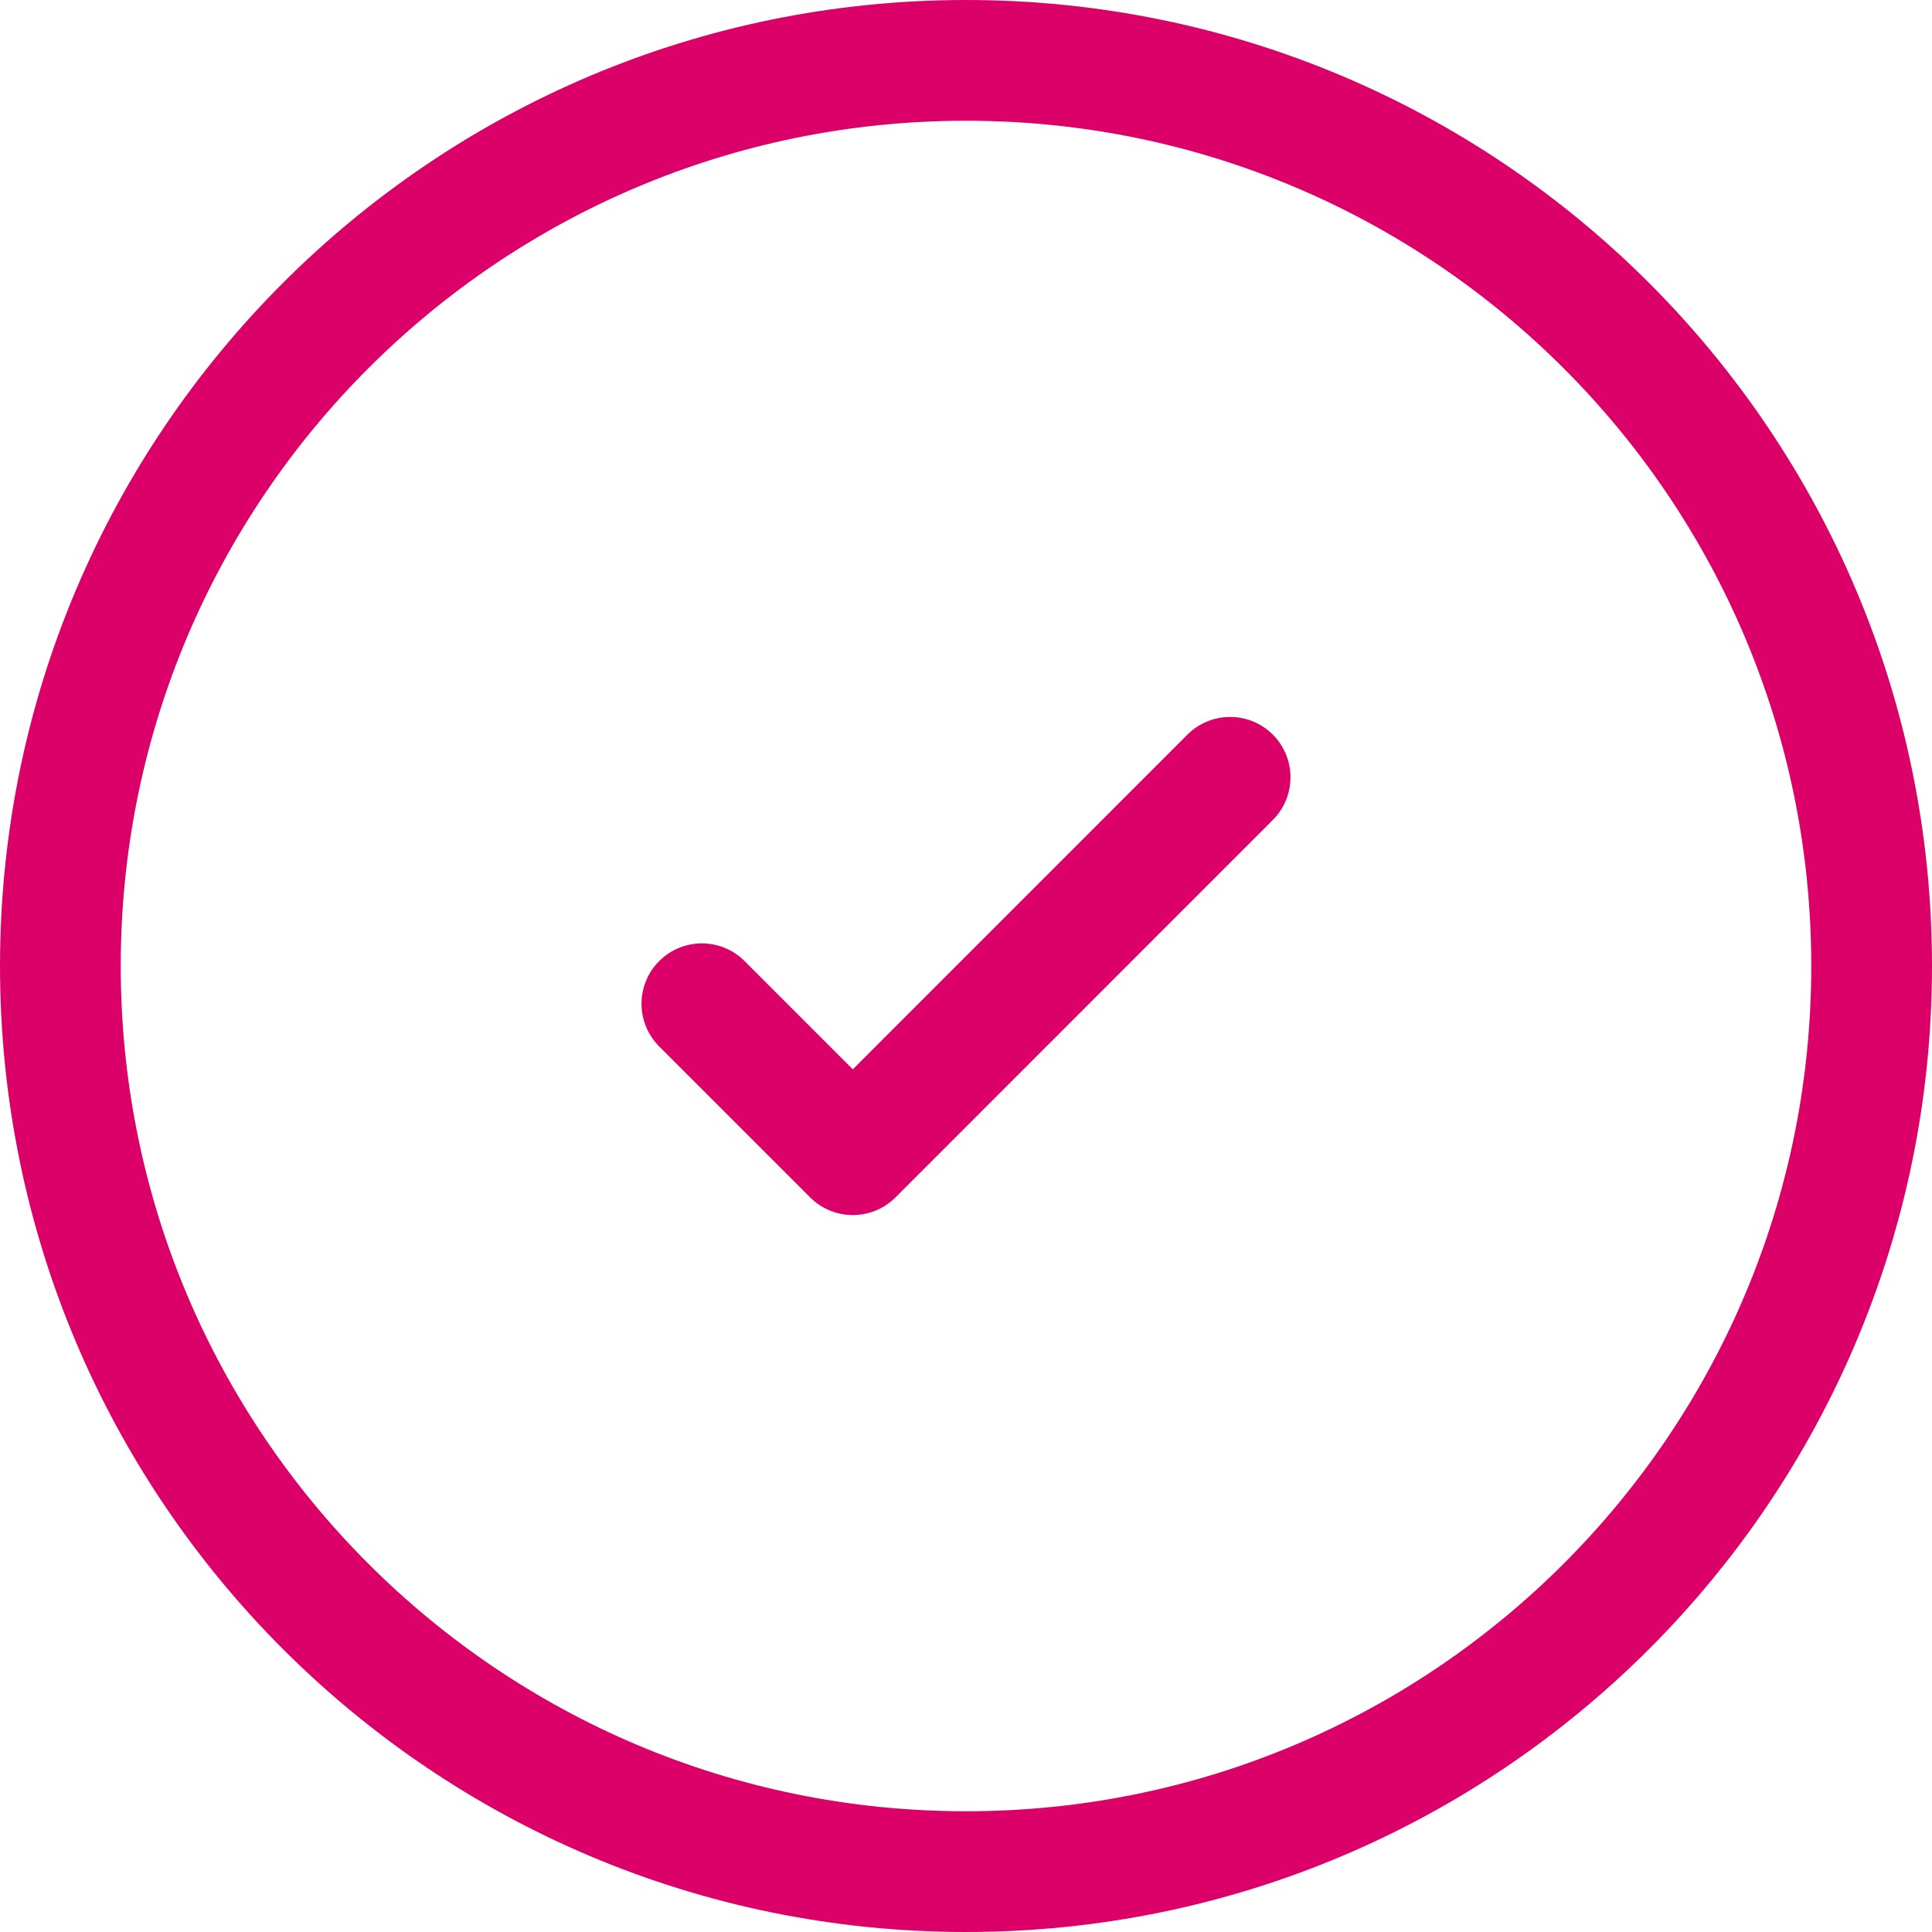
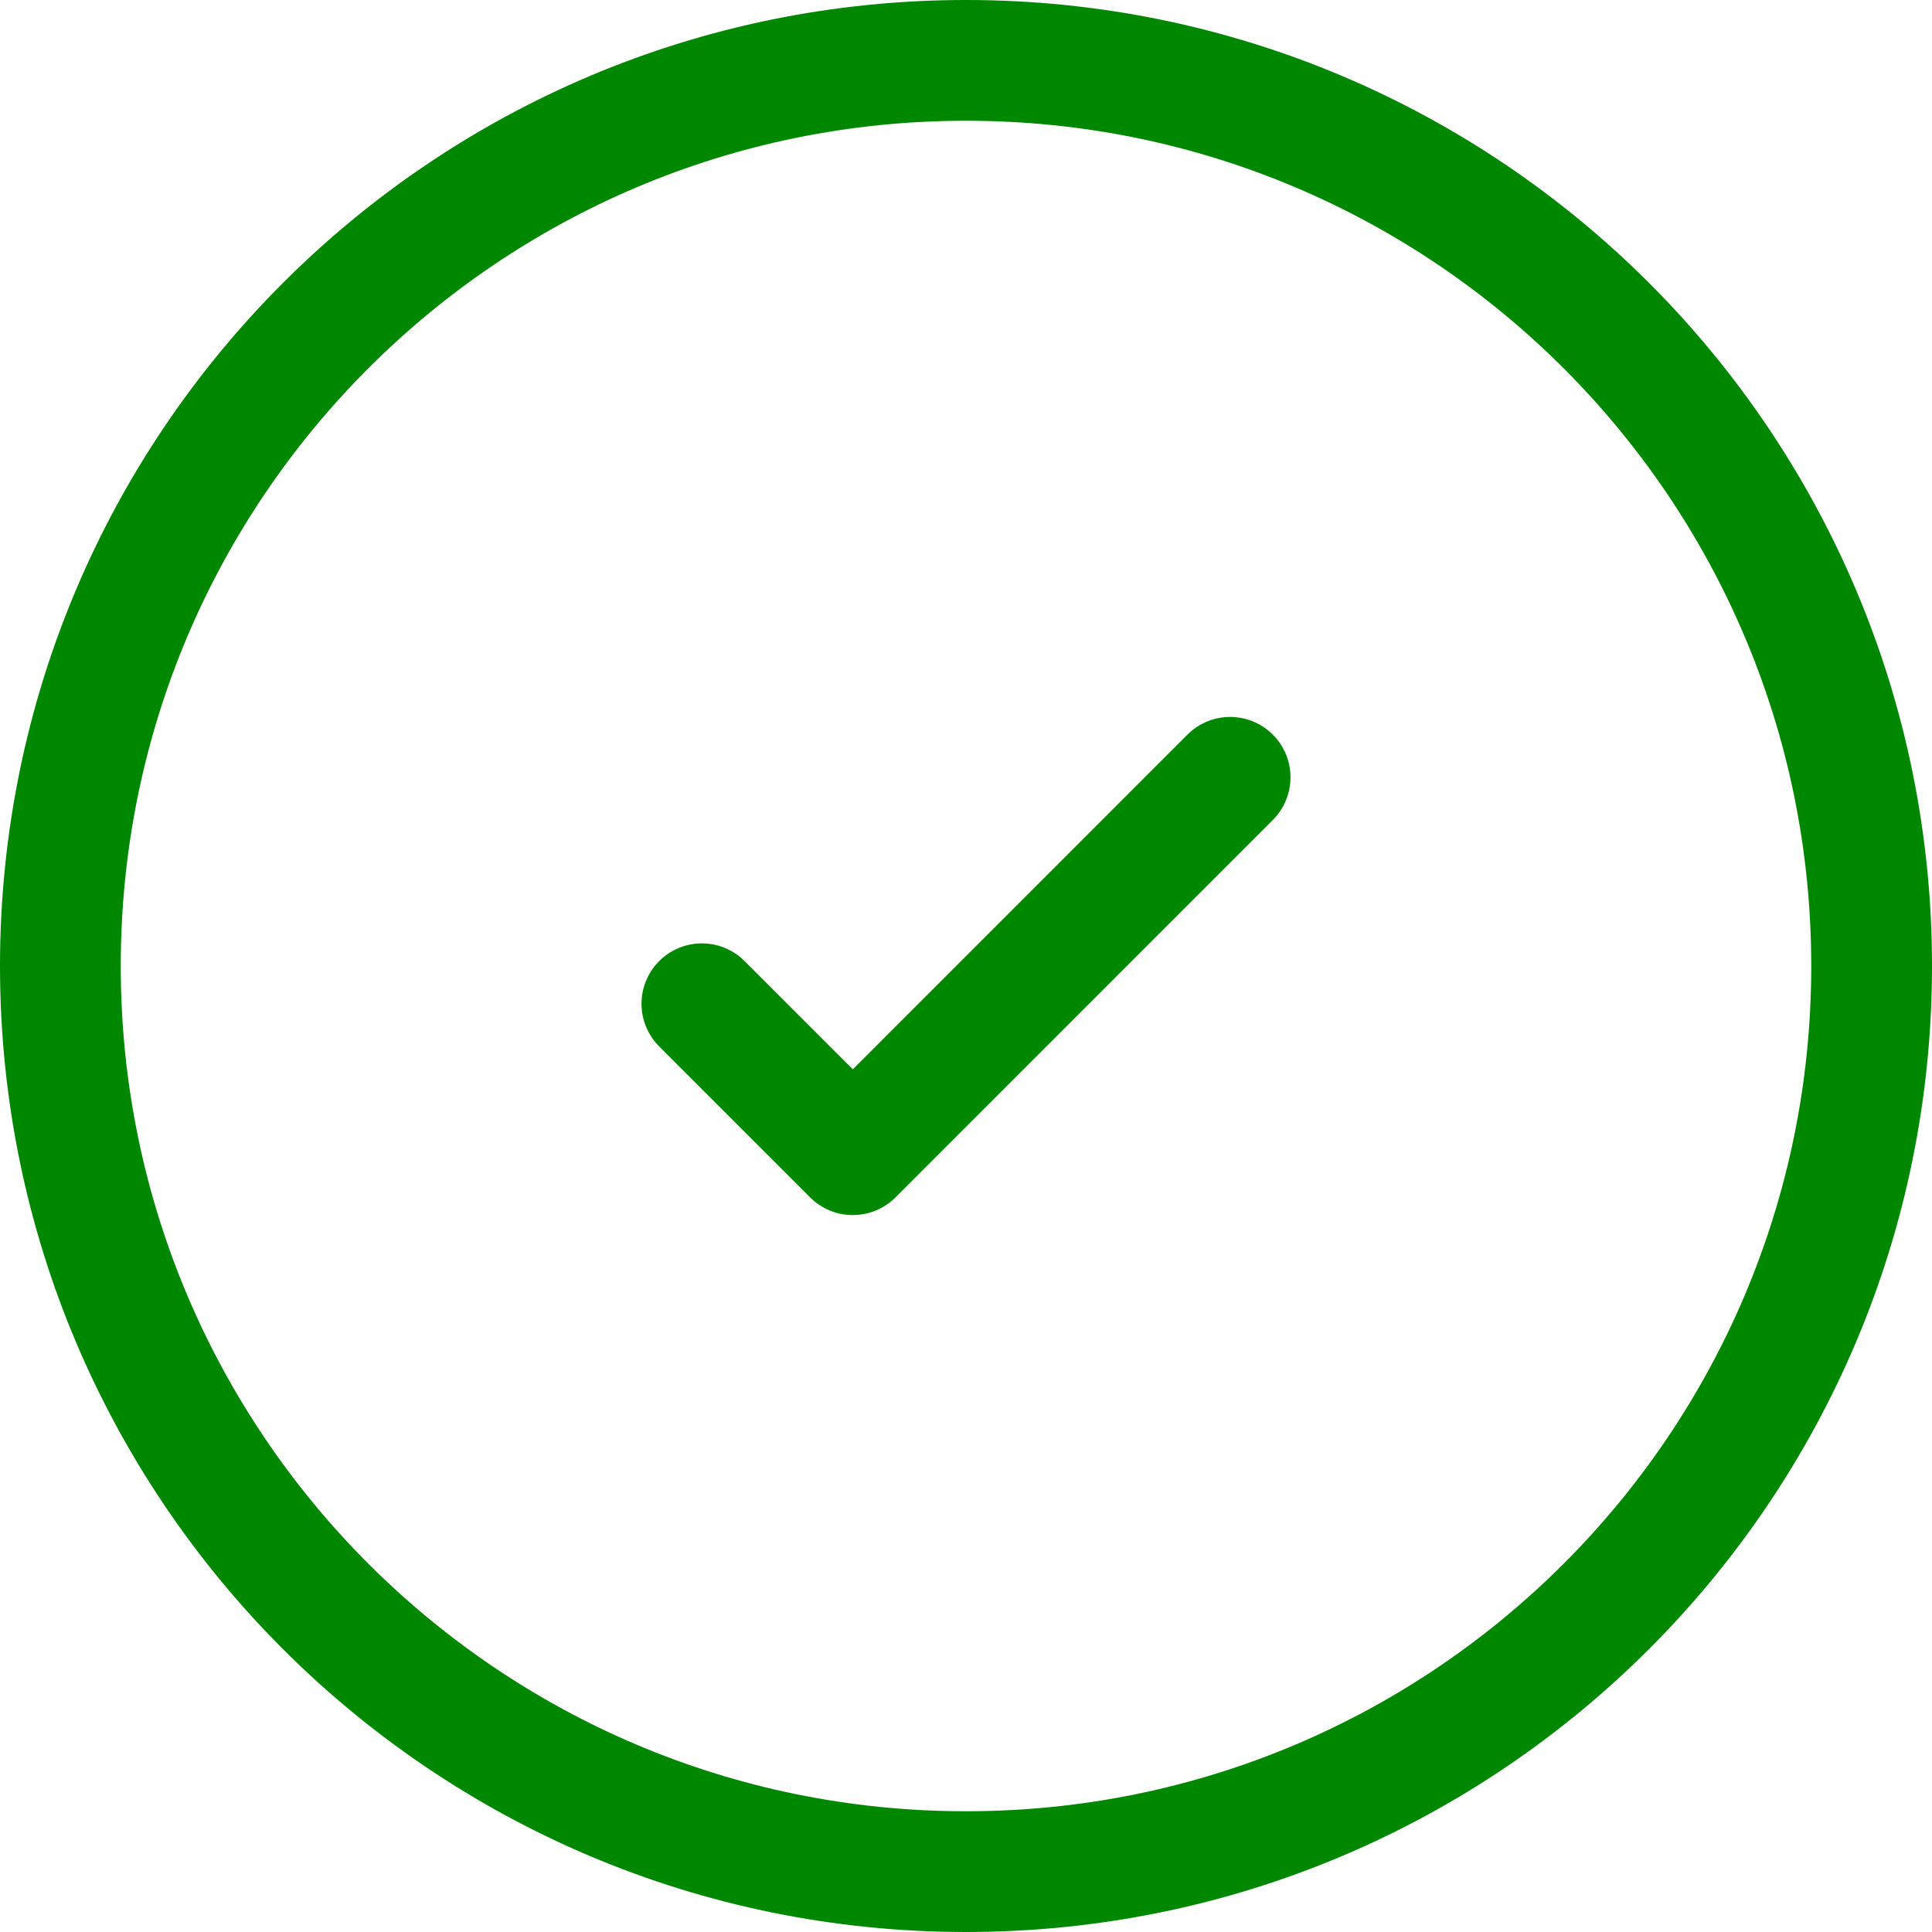
<svg xmlns="http://www.w3.org/2000/svg" width="24" height="24" viewBox="0 0 24 24" fill="none">
-   <circle cx="12" cy="12" r="11.25" stroke="#DC0069" stroke-width="1.5" stroke-linecap="round" stroke-linejoin="round" />
-   <path d="M8.719 12.469L10.594 14.344L15.281 9.656" stroke="#DC0069" stroke-width="1.5" stroke-linecap="round" stroke-linejoin="round" />
+   <circle cx="12" cy="12" r="11.25" stroke="#008700" stroke-width="1.5" stroke-linecap="round" stroke-linejoin="round" />
+   <path d="M8.719 12.469L10.594 14.344L15.281 9.656" stroke="#008700" stroke-width="1.5" stroke-linecap="round" stroke-linejoin="round" />
</svg>
